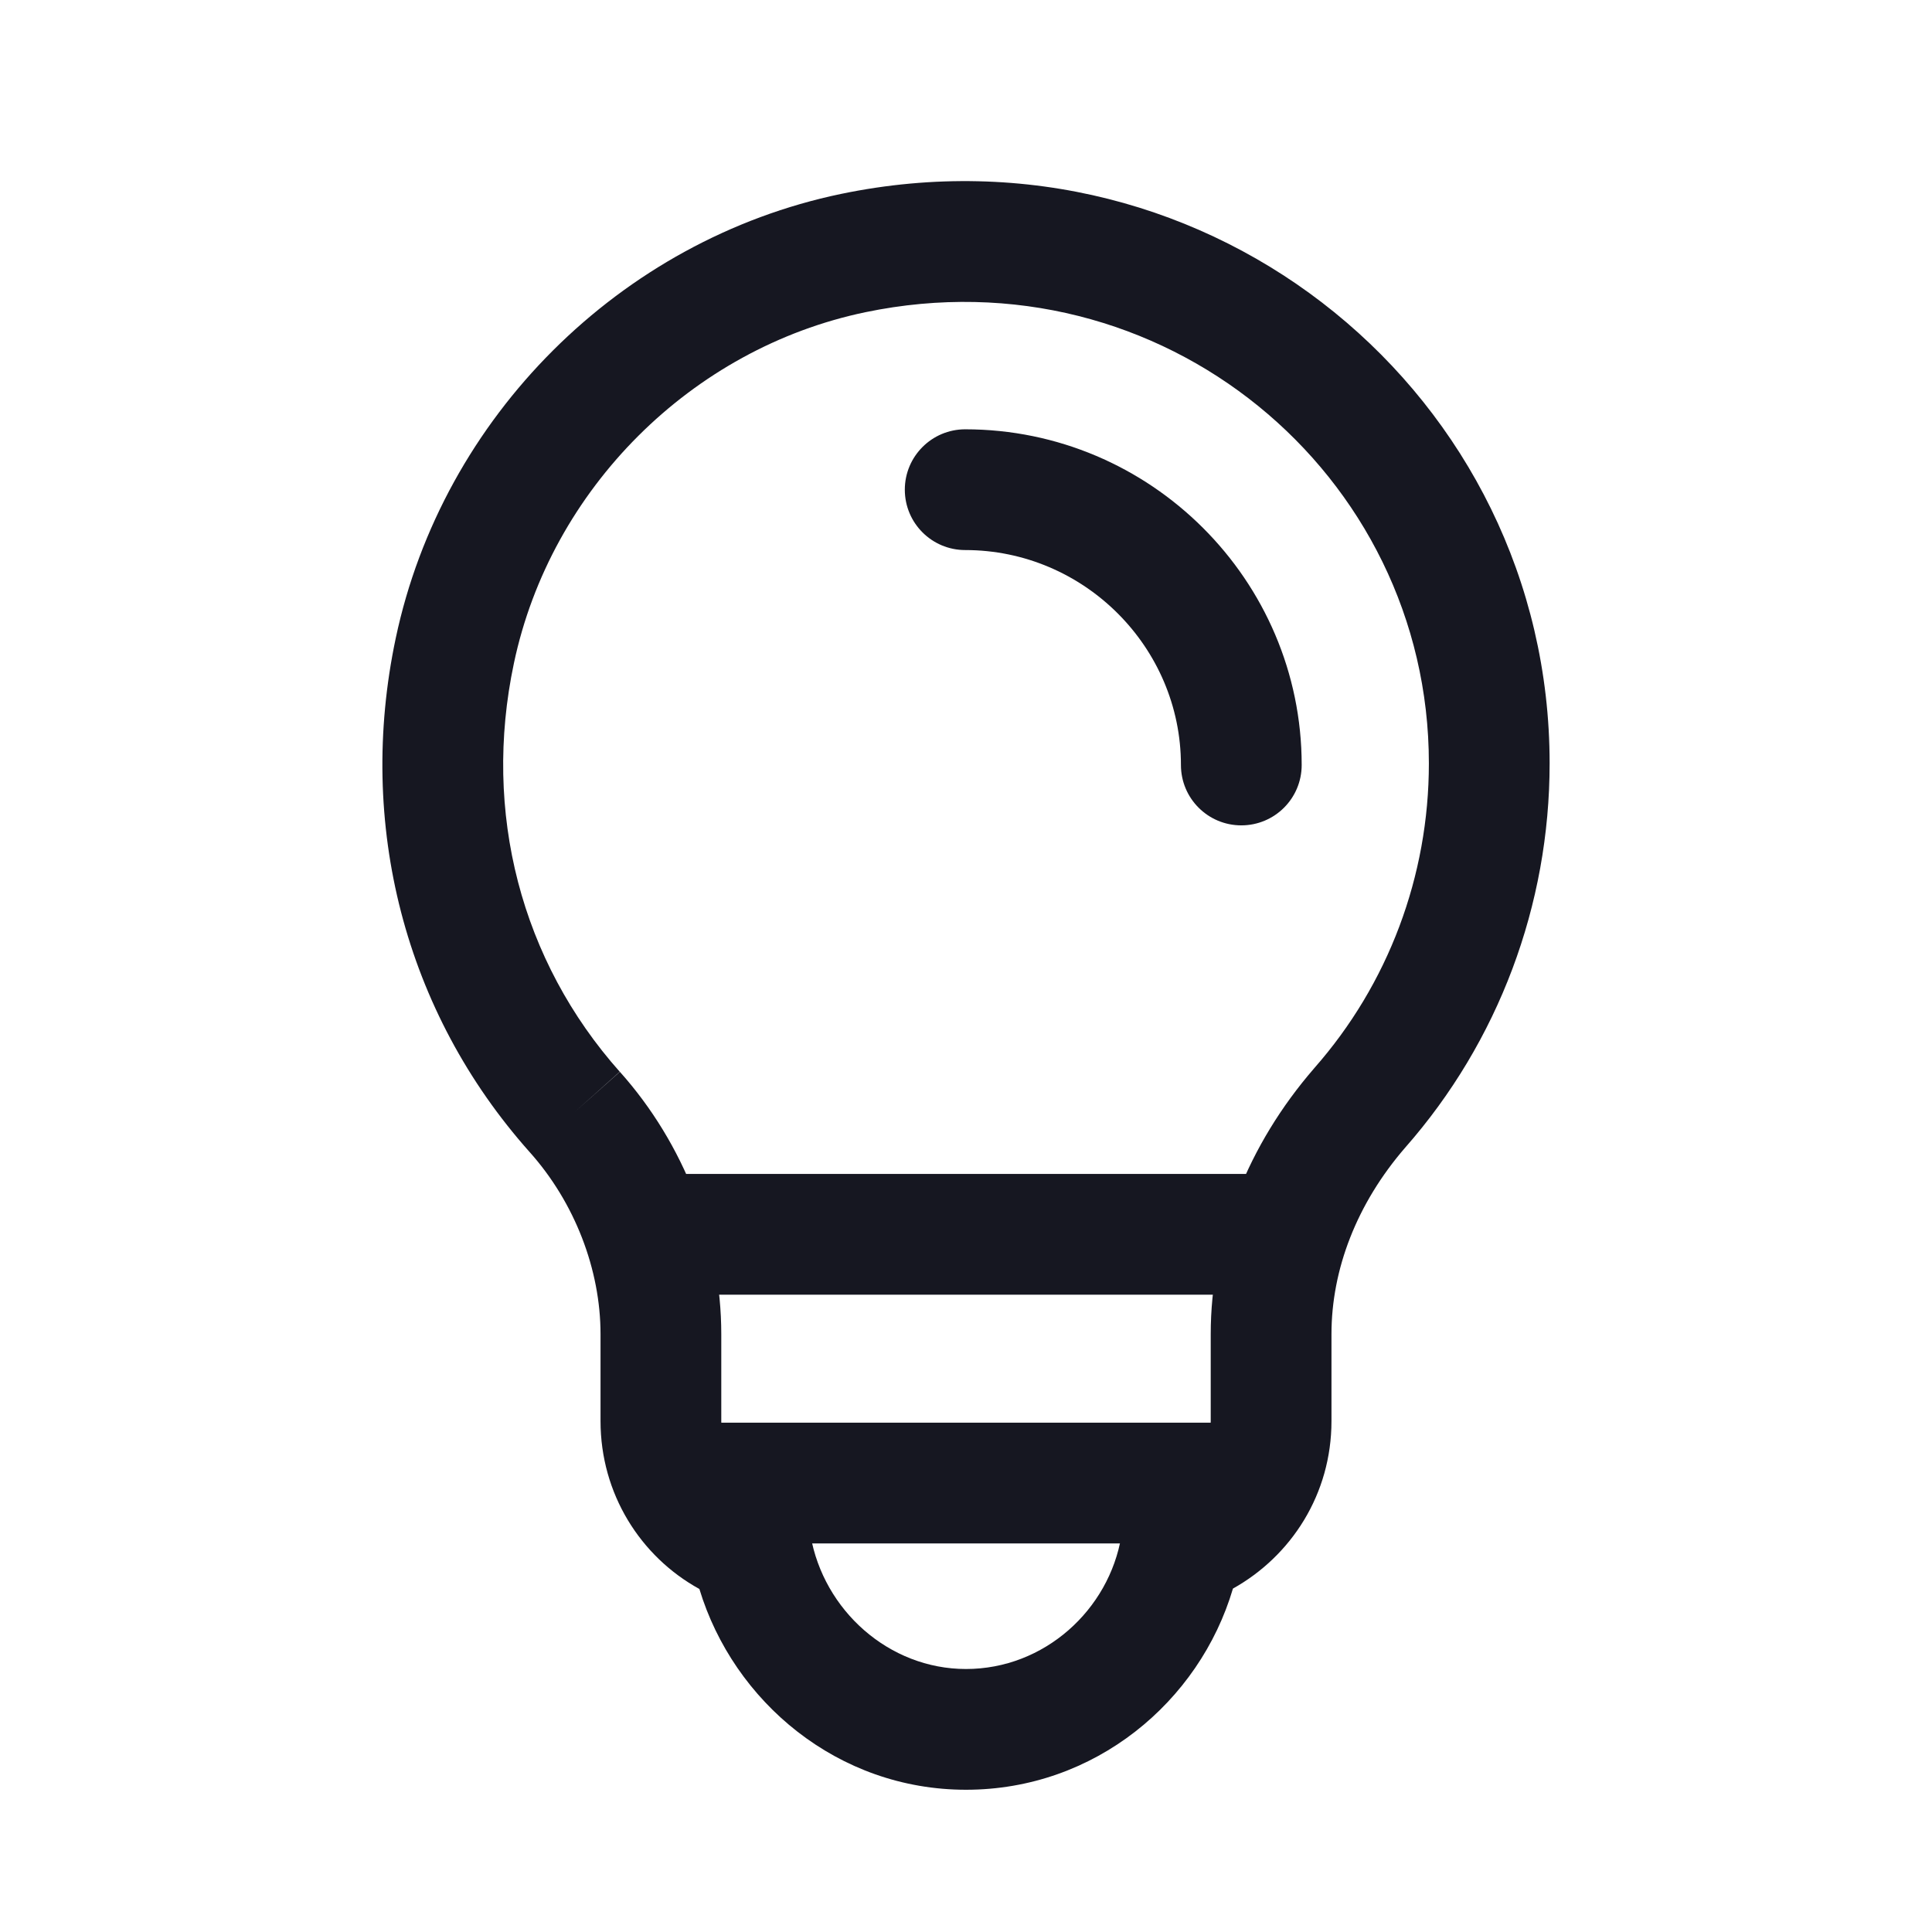
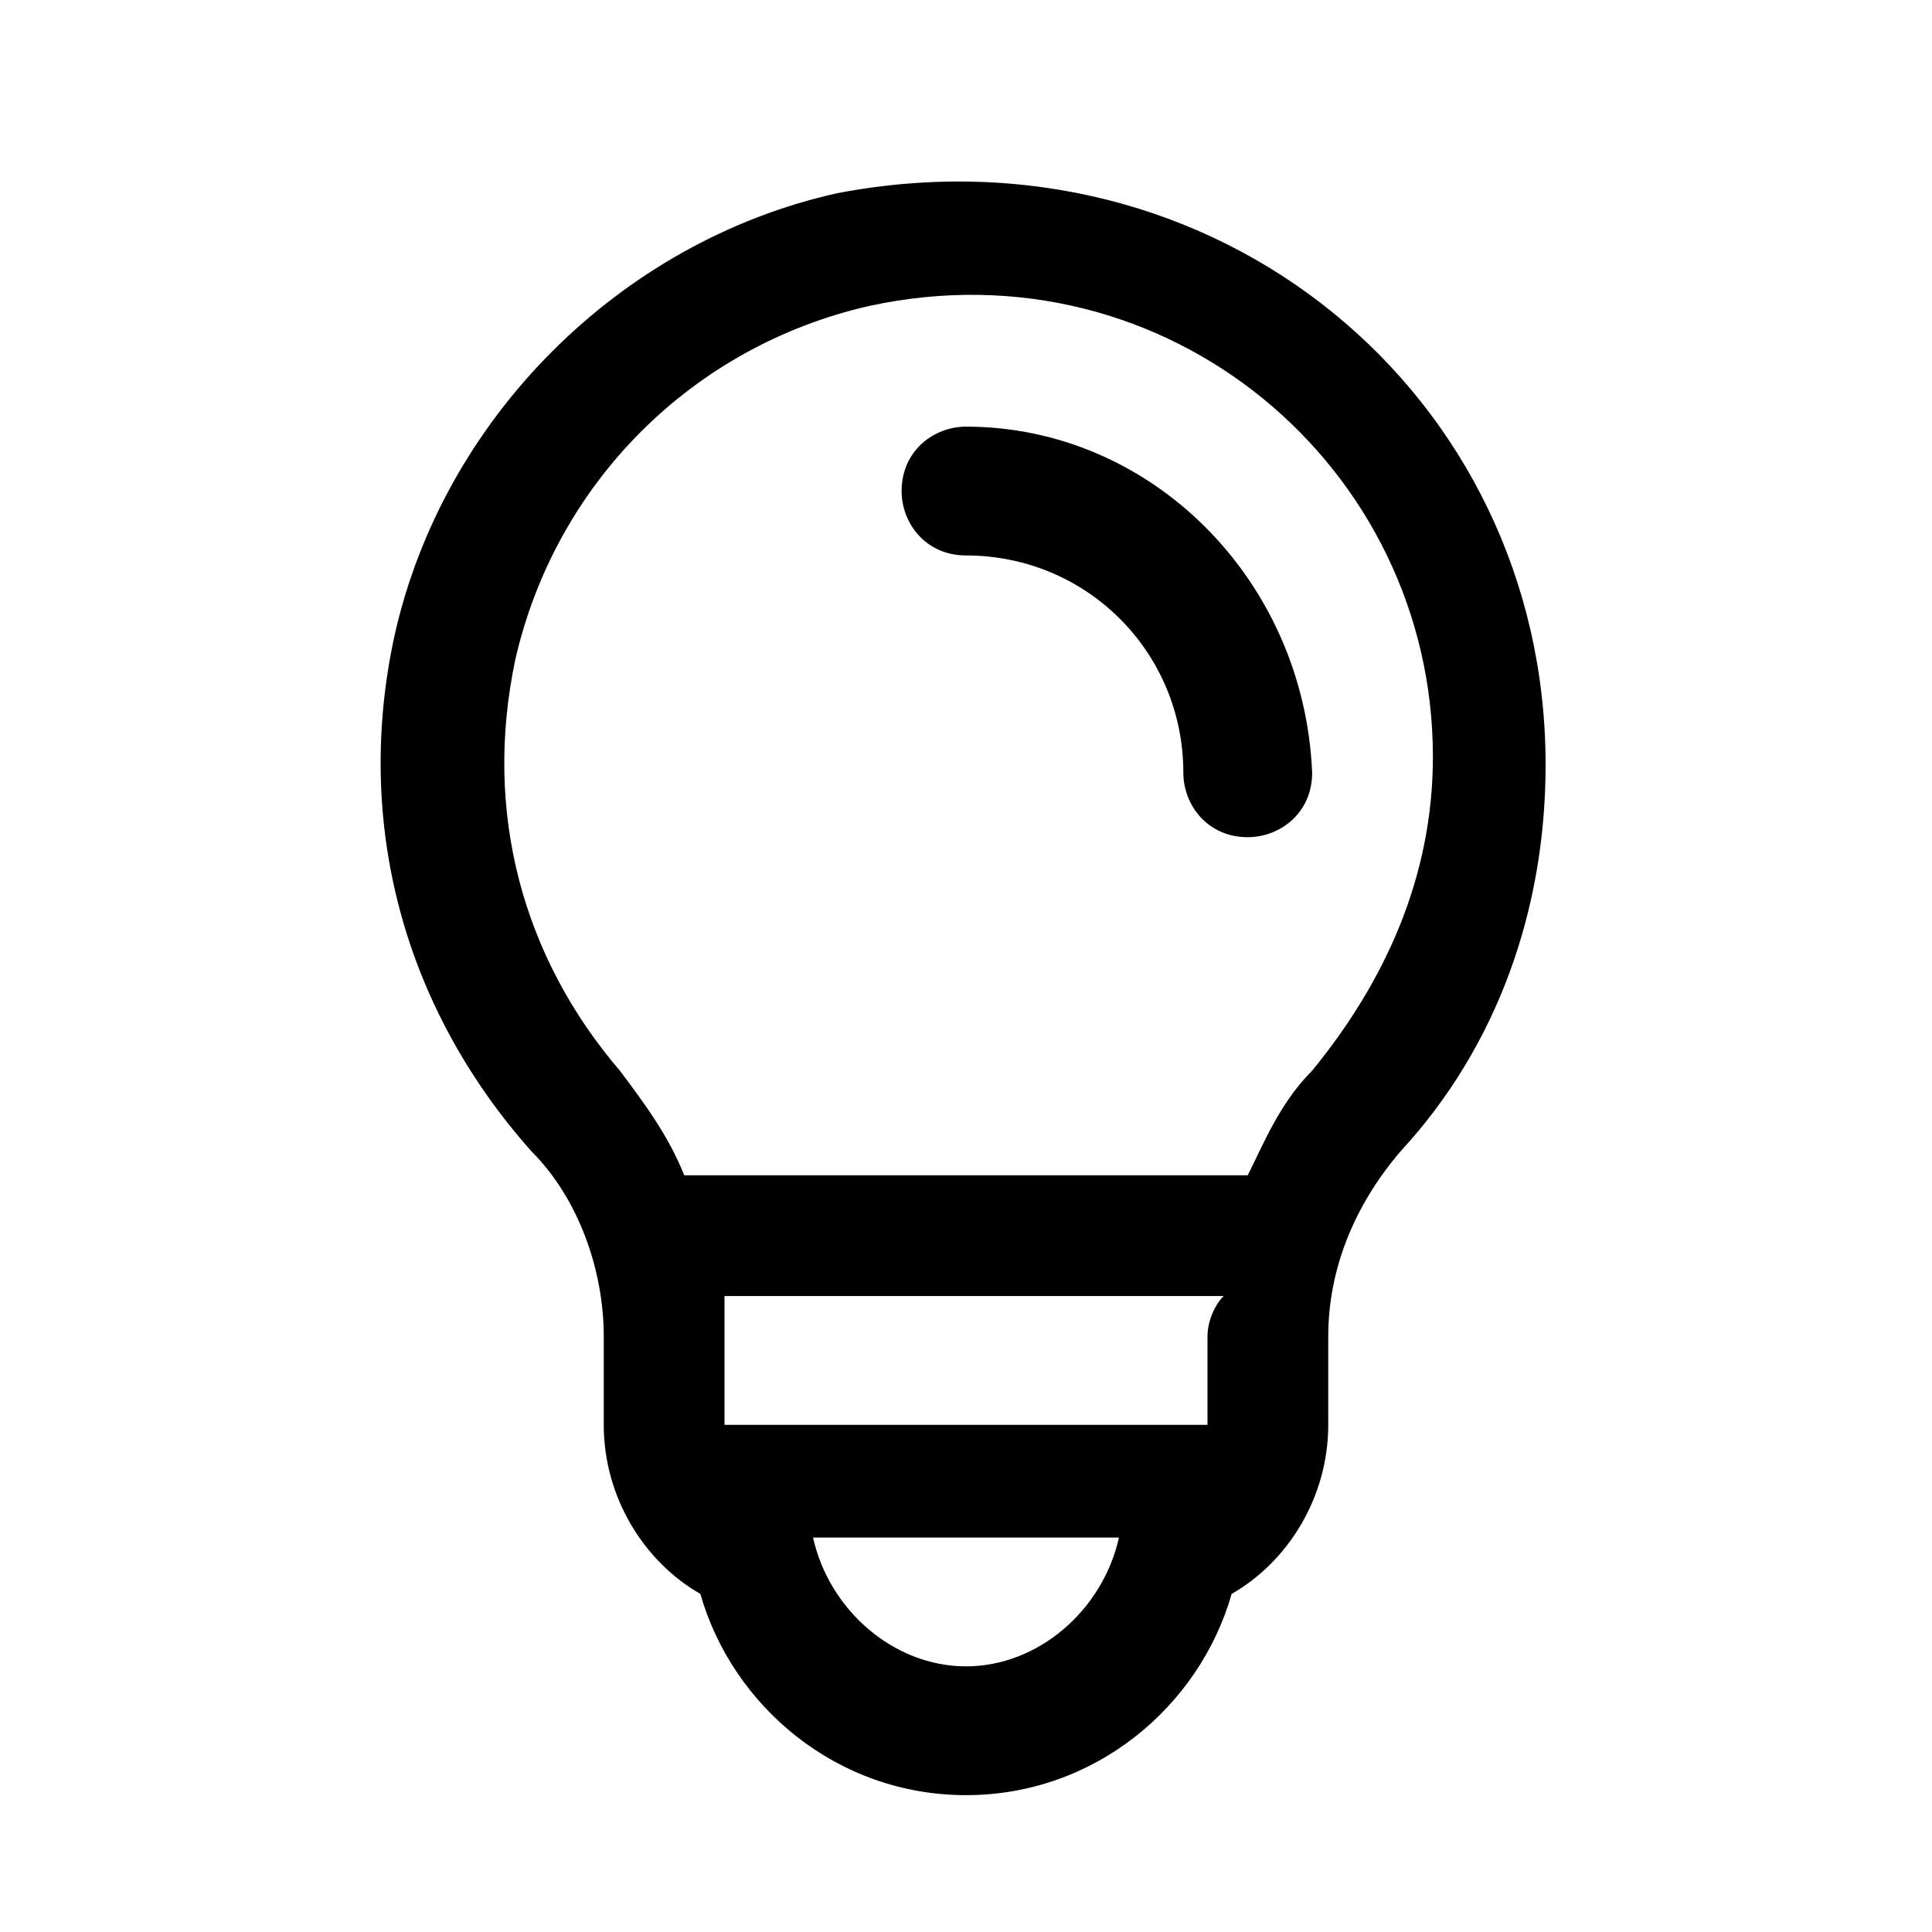
<svg xmlns="http://www.w3.org/2000/svg" width="24" height="24" viewBox="0 0 24 24" fill="none">
-   <path fill-rule="evenodd" clip-rule="evenodd" d="M11.24 6.083C11.24 5.669 11.576 5.333 11.99 5.333C14.293 5.333 16.17 7.208 16.17 9.503C16.17 9.918 15.834 10.253 15.42 10.253C15.006 10.253 14.67 9.918 14.67 9.503C14.67 8.039 13.467 6.833 11.99 6.833C11.576 6.833 11.24 6.498 11.24 6.083Z" fill="#161721" />
-   <path fill-rule="evenodd" clip-rule="evenodd" d="M10.447 2.409C15.051 1.453 19.25 4.926 19.25 9.483C19.25 11.243 18.615 12.939 17.455 14.257C16.852 14.954 16.54 15.772 16.54 16.573V17.653C16.54 18.561 16.041 19.329 15.316 19.734C14.9 21.143 13.597 22.233 12 22.233C10.41 22.233 9.113 21.142 8.688 19.739C7.955 19.336 7.46 18.555 7.46 17.653V16.573C7.46 15.773 7.141 14.94 6.581 14.313L6.58 14.312C5.027 12.57 4.428 10.235 4.916 7.928M10.752 3.878C8.594 4.327 6.842 6.07 6.384 8.239C5.992 10.091 6.473 11.937 7.7 13.315L7.14 13.813L7.699 13.313C8.499 14.207 8.96 15.394 8.96 16.573V17.653C8.96 18.051 9.214 18.378 9.561 18.49C9.825 18.575 10.021 18.8 10.069 19.074C10.231 20.002 11.04 20.733 12 20.733C12.972 20.733 13.777 20 13.93 19.08C13.976 18.807 14.168 18.582 14.43 18.493C14.792 18.37 15.04 18.044 15.04 17.653V16.573C15.04 15.376 15.507 14.215 16.323 13.273L16.327 13.268C17.245 12.226 17.75 10.883 17.75 9.483C17.75 5.881 14.429 3.114 10.752 3.878ZM10.447 2.409C7.706 2.98 5.498 5.177 4.916 7.928Z" fill="#161721" />
-   <path fill-rule="evenodd" clip-rule="evenodd" d="M8.16 18.423C8.16 18.009 8.496 17.673 8.91 17.673H15.08C15.494 17.673 15.83 18.009 15.83 18.423C15.83 18.838 15.494 19.173 15.08 19.173H8.91C8.496 19.173 8.16 18.838 8.16 18.423Z" fill="#161721" />
-   <path fill-rule="evenodd" clip-rule="evenodd" d="M7.658 15.333C7.658 14.919 7.994 14.583 8.408 14.583H15.643C16.057 14.583 16.393 14.919 16.393 15.333C16.393 15.748 16.057 16.083 15.643 16.083H8.408C7.994 16.083 7.658 15.748 7.658 15.333Z" fill="#161721" />
+   <path fill="currentColor" d="M12,5.3c-0.4,0-0.8,0.3-0.8,0.8c0,0.4,0.3,0.8,0.8,0.8c1.5,0,2.7,1.2,2.7,2.7c0,0.4,0.3,0.8,0.8,0.8   c0.4,0,0.8-0.3,0.8-0.8C16.2,7.2,14.3,5.3,12,5.3z" />
+   <path fill="currentColor" d="M10.4,2.4C7.7,3,5.5,5.2,4.9,7.9c-0.5,2.3,0.1,4.6,1.7,6.4c0.6,0.6,0.9,1.5,0.9,2.3v1.1c0,0.9,0.5,1.7,1.2,2.1   c0.4,1.4,1.7,2.5,3.3,2.5s2.9-1.1,3.3-2.5c0.7-0.4,1.2-1.2,1.2-2.1v-1.1c0-0.8,0.3-1.6,0.9-2.3c1.2-1.3,1.8-3,1.8-4.8   C19.2,4.9,15.1,1.5,10.4,2.4z M12,20.7c-0.9,0-1.7-0.7-1.9-1.6h3.8C13.7,20,12.9,20.7,12,20.7z M15,16.6v1.1H9v-1.1   c0-0.2,0-0.3,0-0.5h6.2C15.1,16.2,15,16.4,15,16.6z M16.3,13.3c-0.4,0.4-0.6,0.9-0.8,1.3h-7c-0.2-0.5-0.5-0.9-0.8-1.3   C6.5,11.9,6,10.1,6.4,8.2C6.9,6,8.6,4.3,10.8,3.8c3.7-0.8,7,2,7,5.6C17.8,10.9,17.2,12.2,16.3,13.3z" />
</svg>
